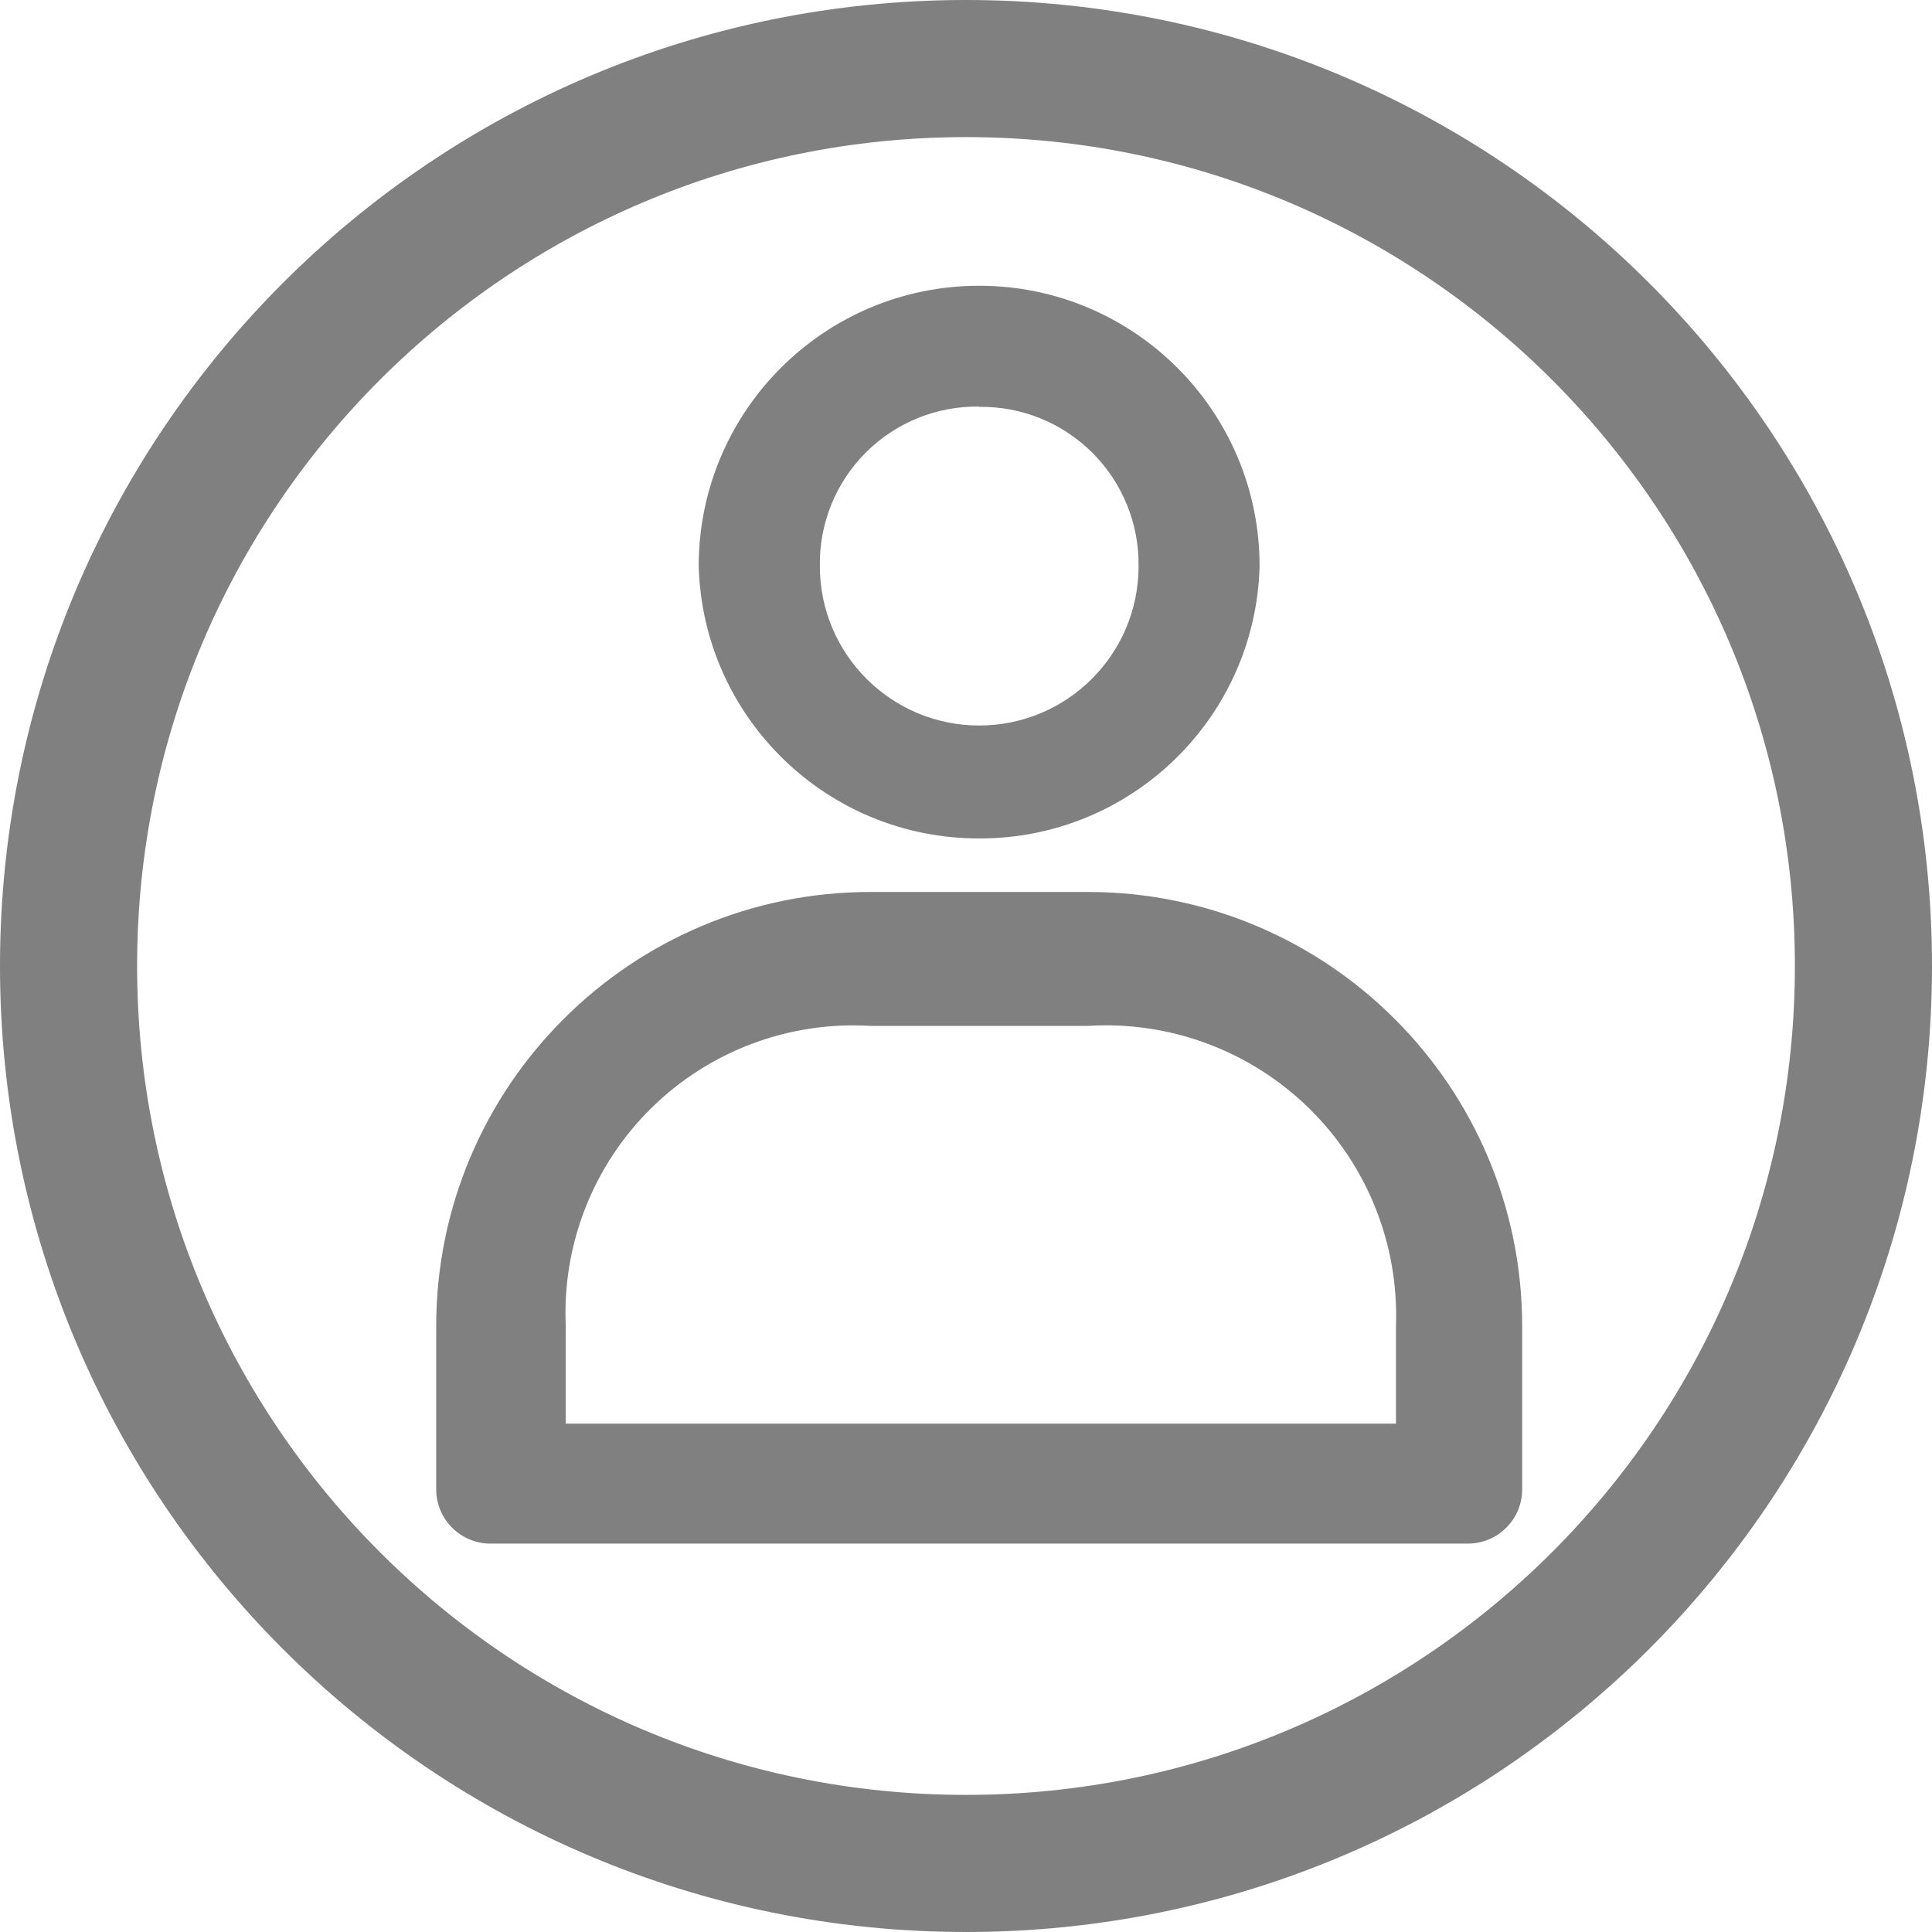
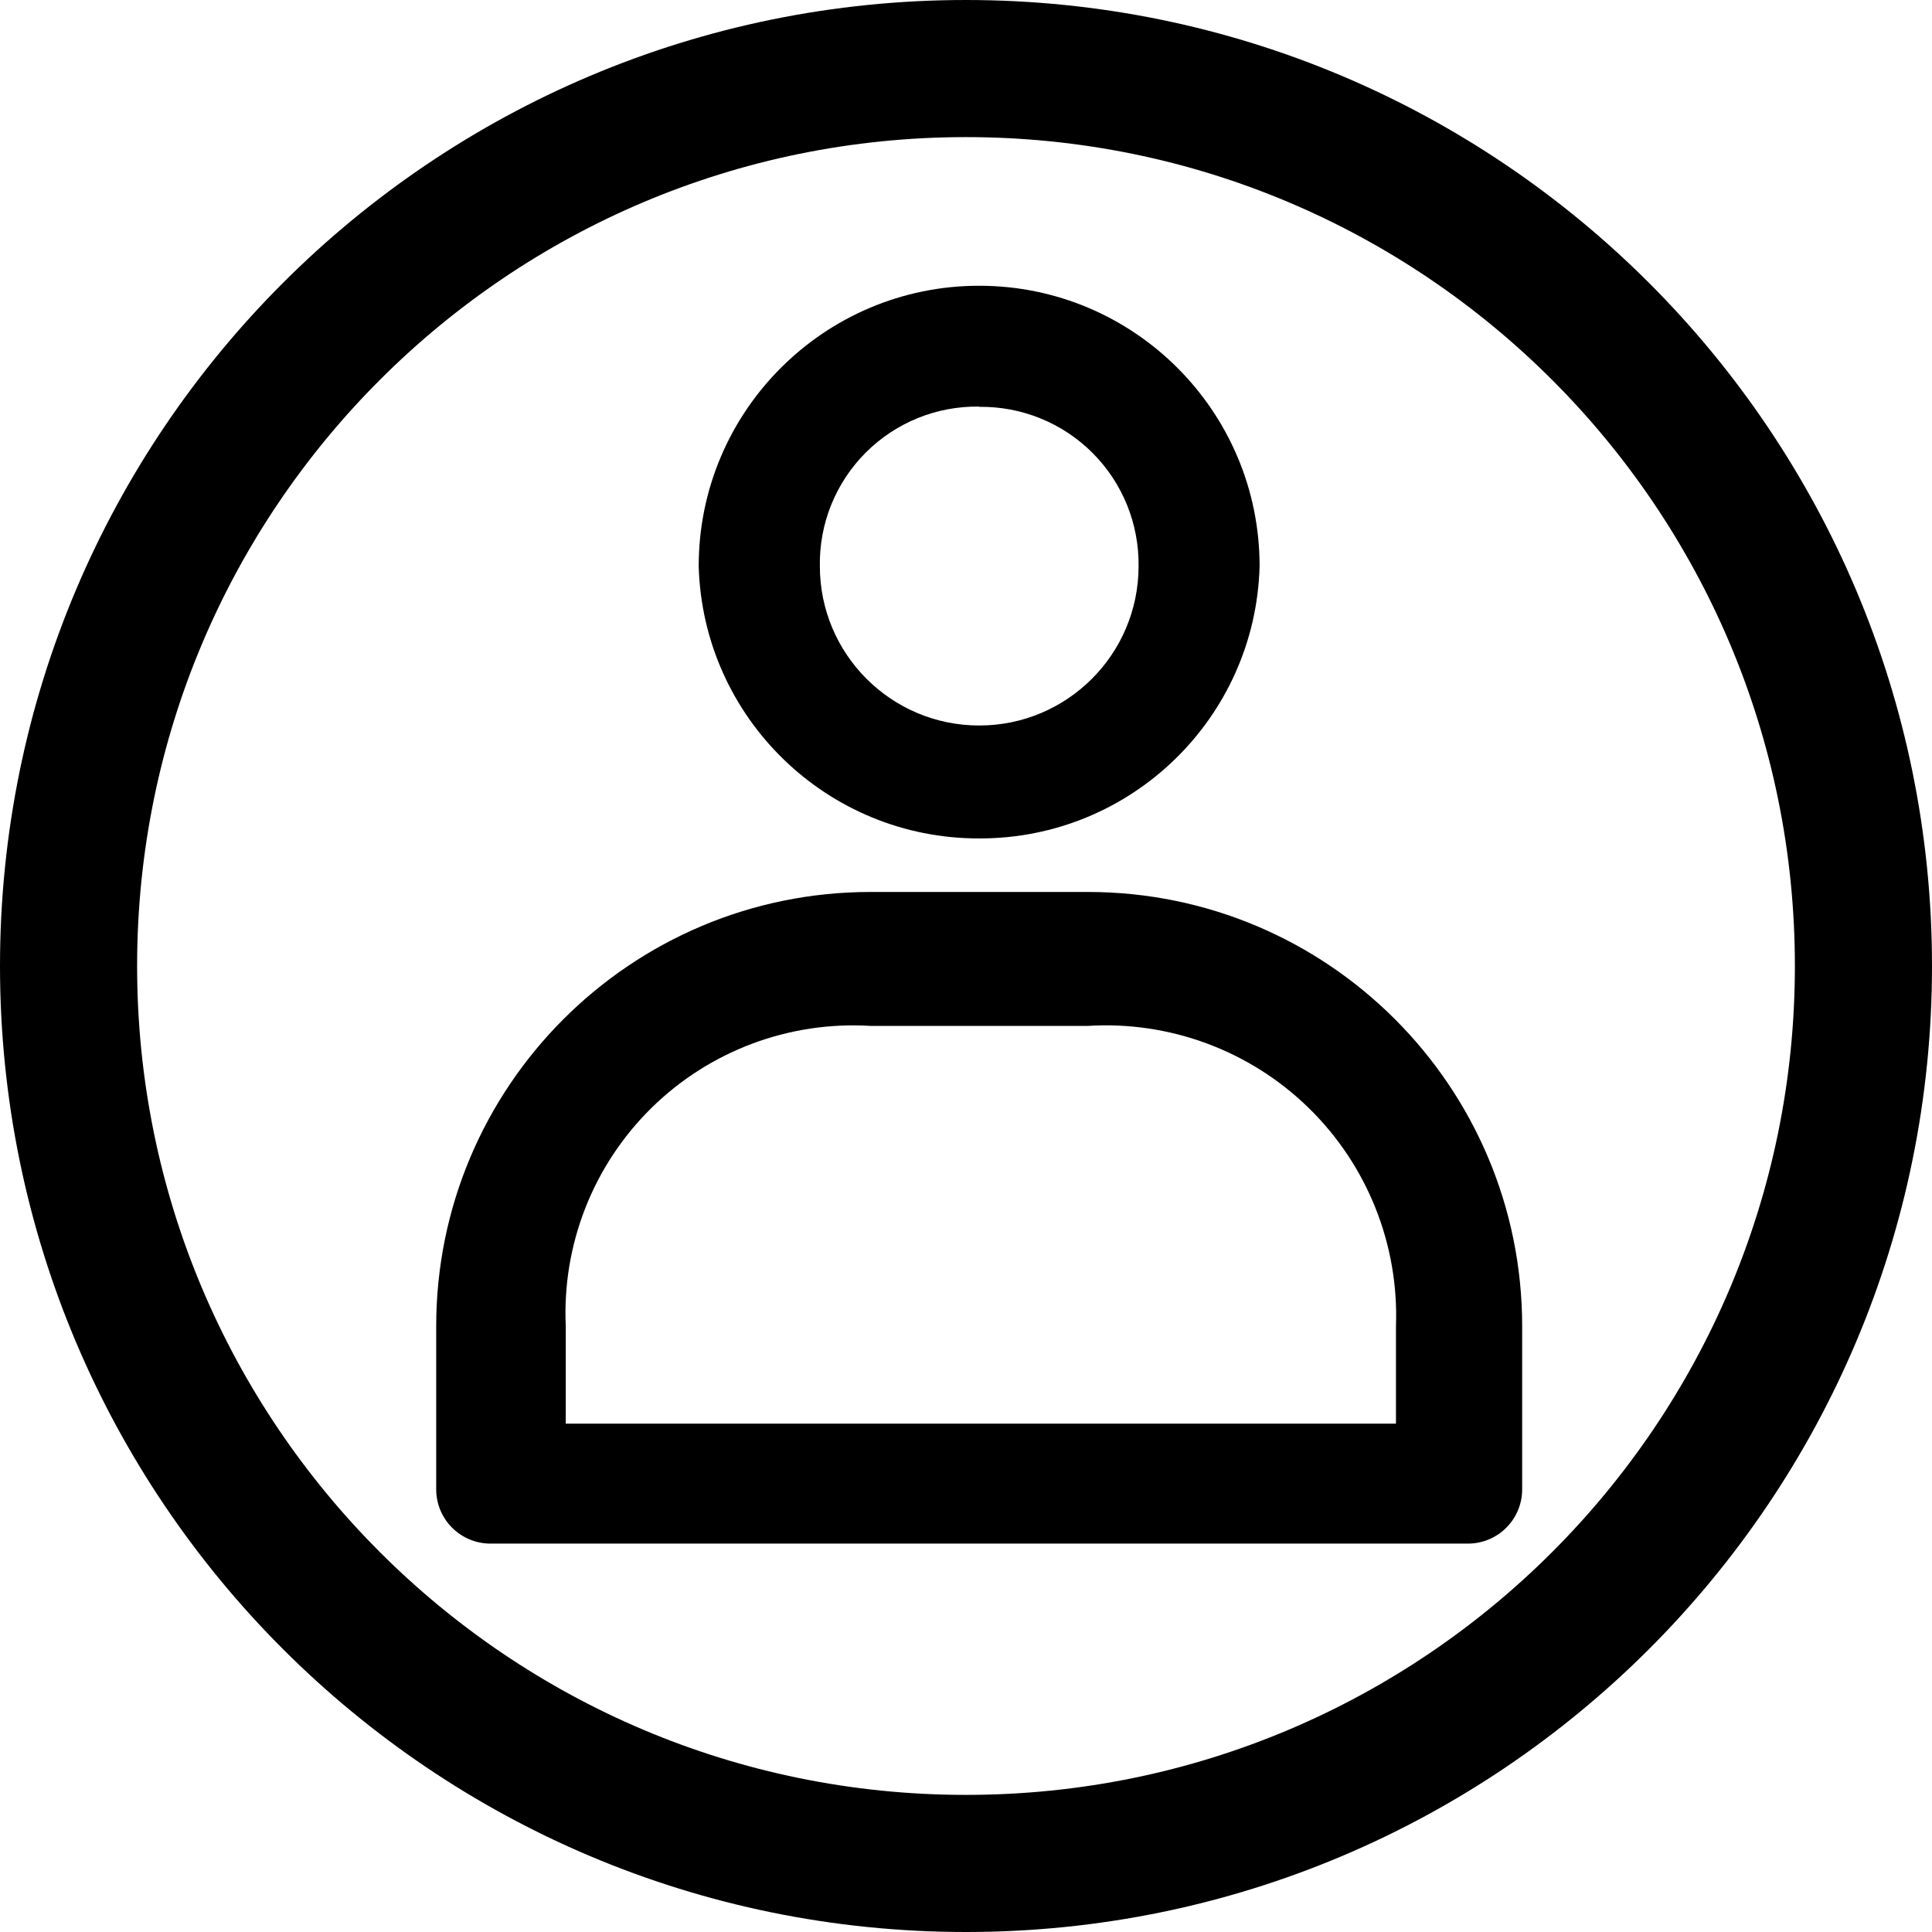
<svg xmlns="http://www.w3.org/2000/svg" width="31" height="31" viewBox="0 0 31 31">
  <g id="그룹_874" data-name="그룹 874" transform="translate(6103.515 6522.515)">
-     <g id="타원_145" data-name="타원 145" transform="translate(-6103.515 -6522.515)" fill="none" stroke="gray" stroke-width="2.2">
+     <g id="타원_145" data-name="타원 145" transform="translate(-6103.515 -6522.515)" fill="none" stroke="currentColor" stroke-width="2.2">
      <circle cx="15.5" cy="15.5" r="15.5" stroke="none" />
      <circle cx="15.5" cy="15.5" r="14.4" fill="none" />
    </g>
    <g id="iconfinder_User_4737448" transform="translate(-6096.516 -6517.787)">
-       <path id="패스_427" data-name="패스 427" d="M18.356,9.725a4.493,4.493,0,0,1-4.5-4.368,4.5,4.5,0,0,1,9,0A4.489,4.489,0,0,1,18.356,9.725Zm0-6.929A2.518,2.518,0,0,0,15.8,5.356a2.557,2.557,0,1,0,5.114,0A2.524,2.524,0,0,0,18.356,2.8Z" transform="translate(-9.644 -1)" fill="gray" />
-       <path id="패스_428" data-name="패스 428" d="M20.555,33.456H4.871A.871.871,0,0,1,4,32.584V29.97A6.97,6.97,0,0,1,10.97,23h3.485a6.97,6.97,0,0,1,6.97,6.97v2.614A.871.871,0,0,1,20.555,33.456ZM6.079,31.531H19.4V29.97a4.658,4.658,0,0,0-4.943-4.821H10.97A4.617,4.617,0,0,0,6.079,29.97Z" transform="translate(-4 -13.416)" fill="gray" />
+       <path id="패스_427" data-name="패스 427" d="M18.356,9.725a4.493,4.493,0,0,1-4.5-4.368,4.5,4.5,0,0,1,9,0A4.489,4.489,0,0,1,18.356,9.725Zm0-6.929A2.518,2.518,0,0,0,15.8,5.356a2.557,2.557,0,1,0,5.114,0A2.524,2.524,0,0,0,18.356,2.8Z" transform="translate(-9.644 -1)" fill="currentColor" />
+       <path id="패스_428" data-name="패스 428" d="M20.555,33.456H4.871A.871.871,0,0,1,4,32.584V29.97A6.97,6.97,0,0,1,10.97,23h3.485a6.97,6.97,0,0,1,6.97,6.97v2.614A.871.871,0,0,1,20.555,33.456ZM6.079,31.531H19.4V29.97a4.658,4.658,0,0,0-4.943-4.821H10.97A4.617,4.617,0,0,0,6.079,29.97Z" transform="translate(-4 -13.416)" fill="currentColor" />
    </g>
  </g>
</svg>
